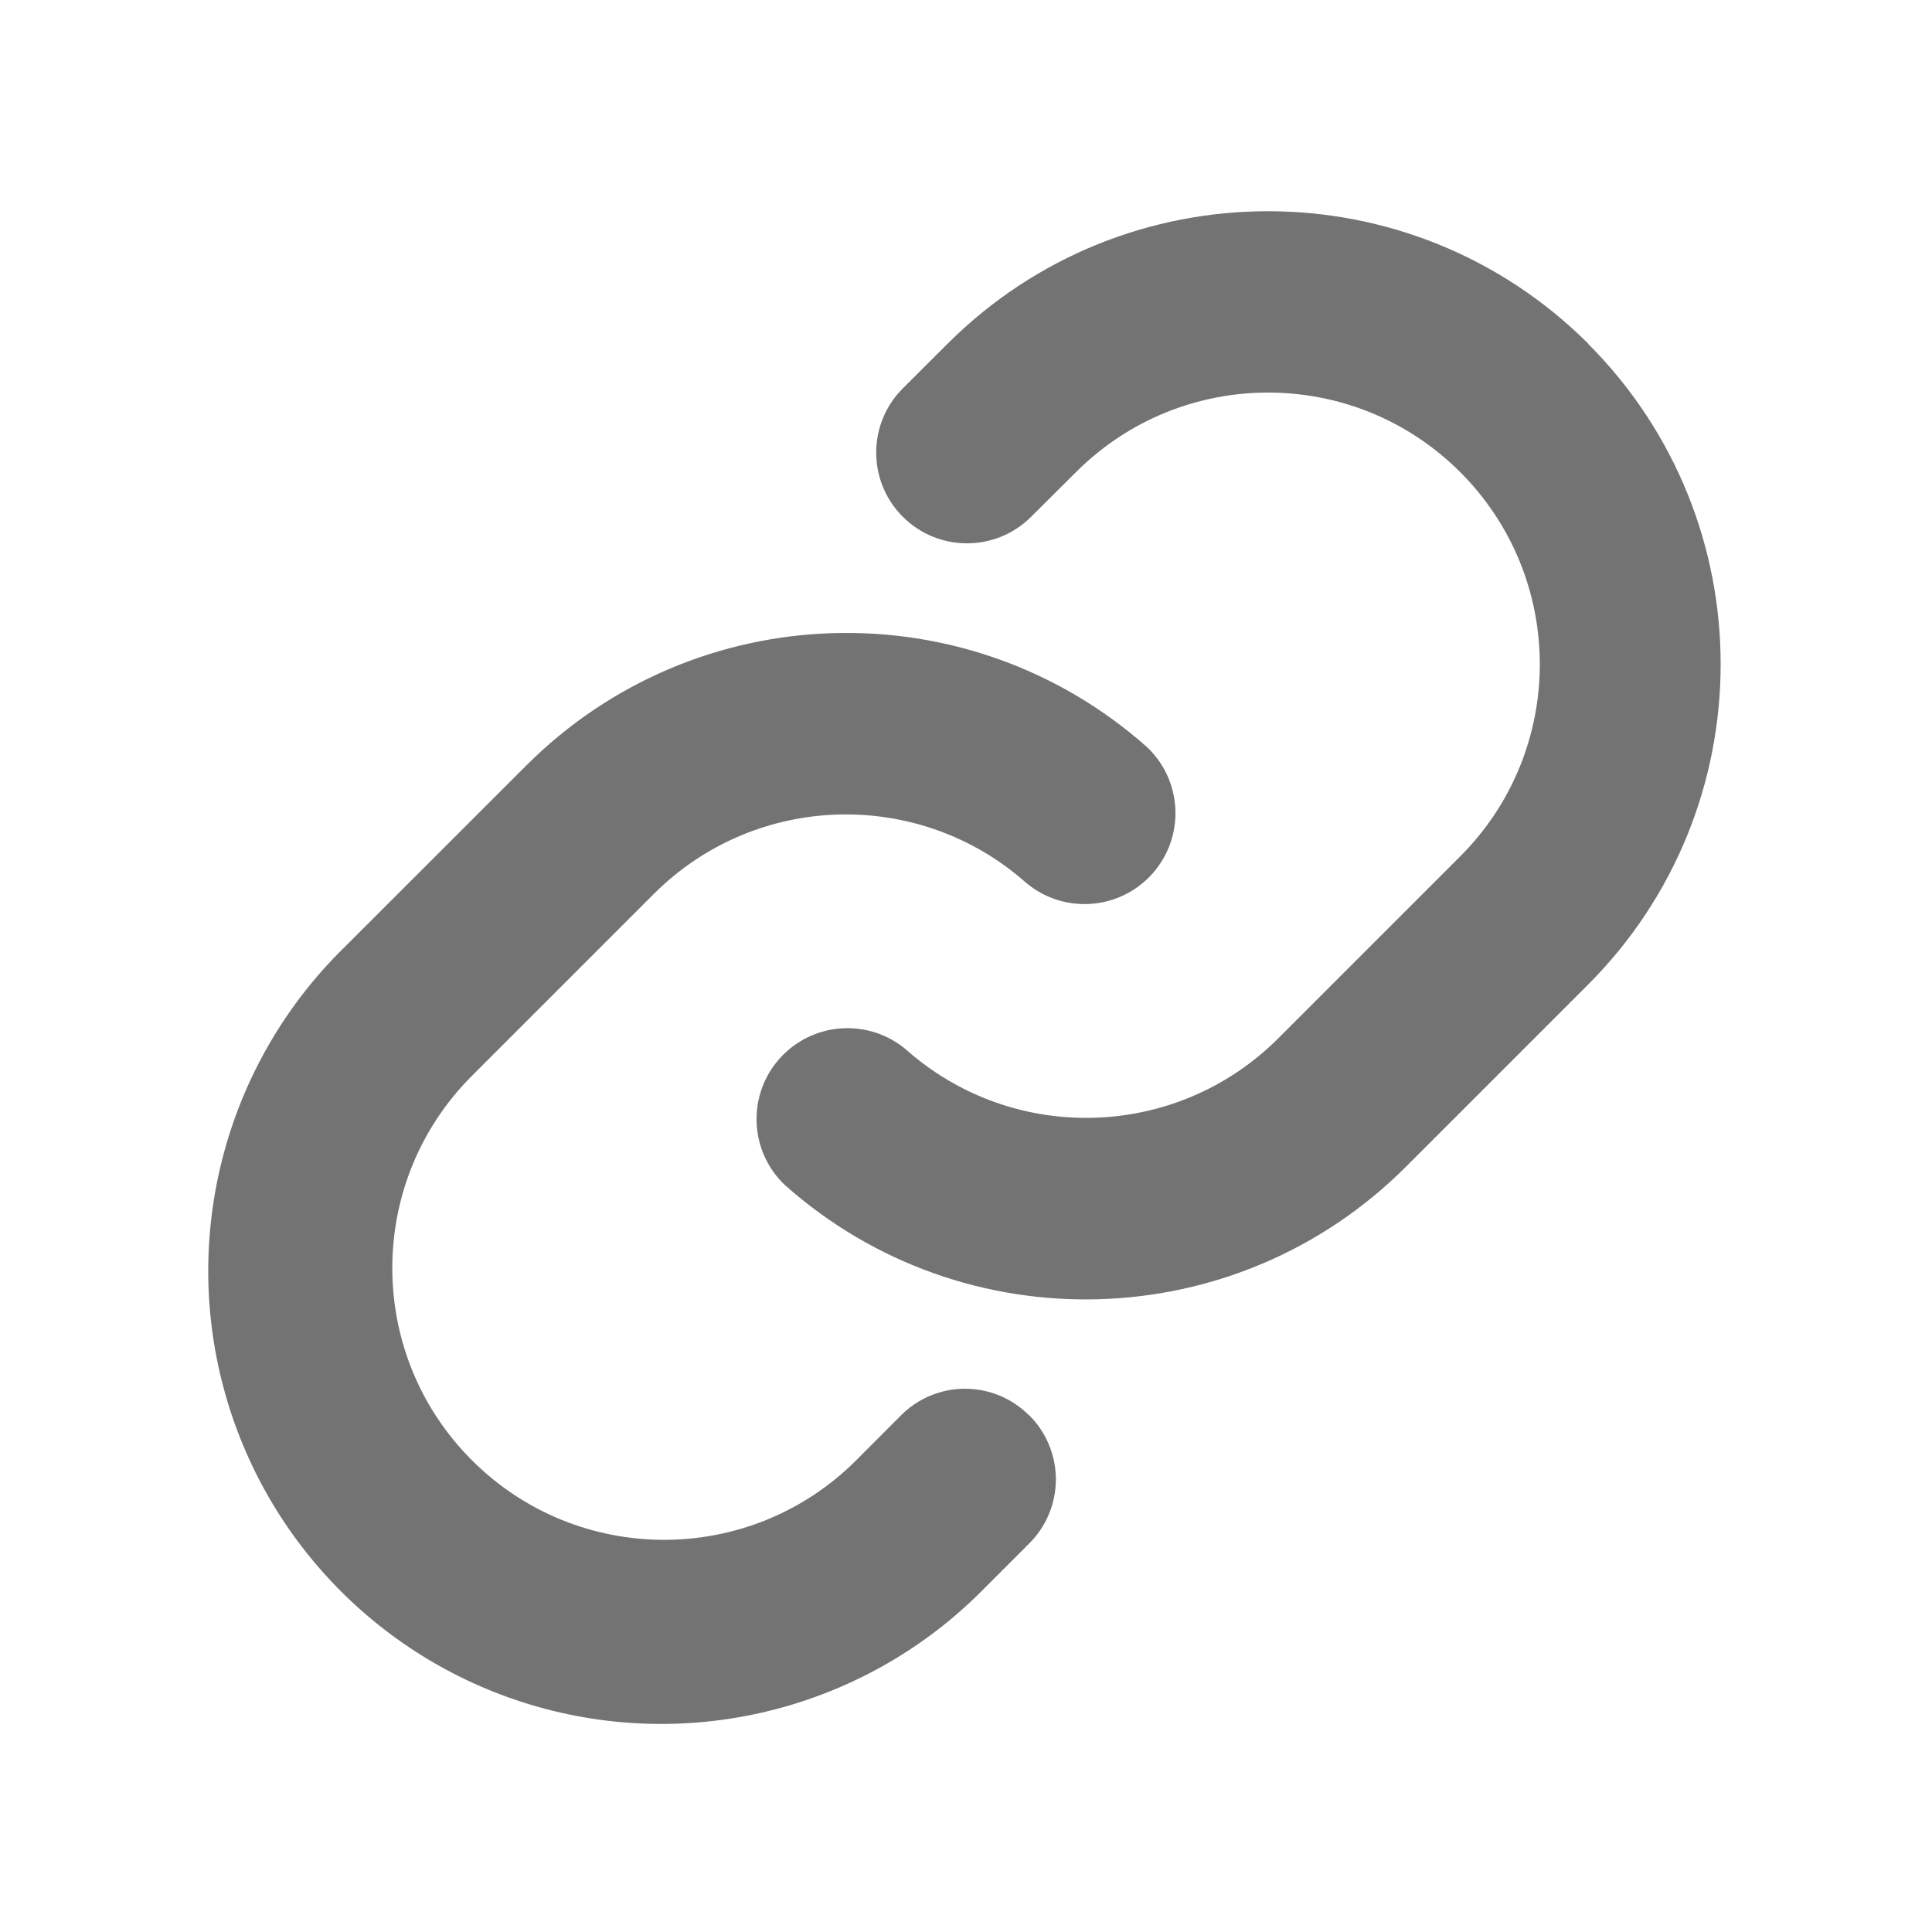
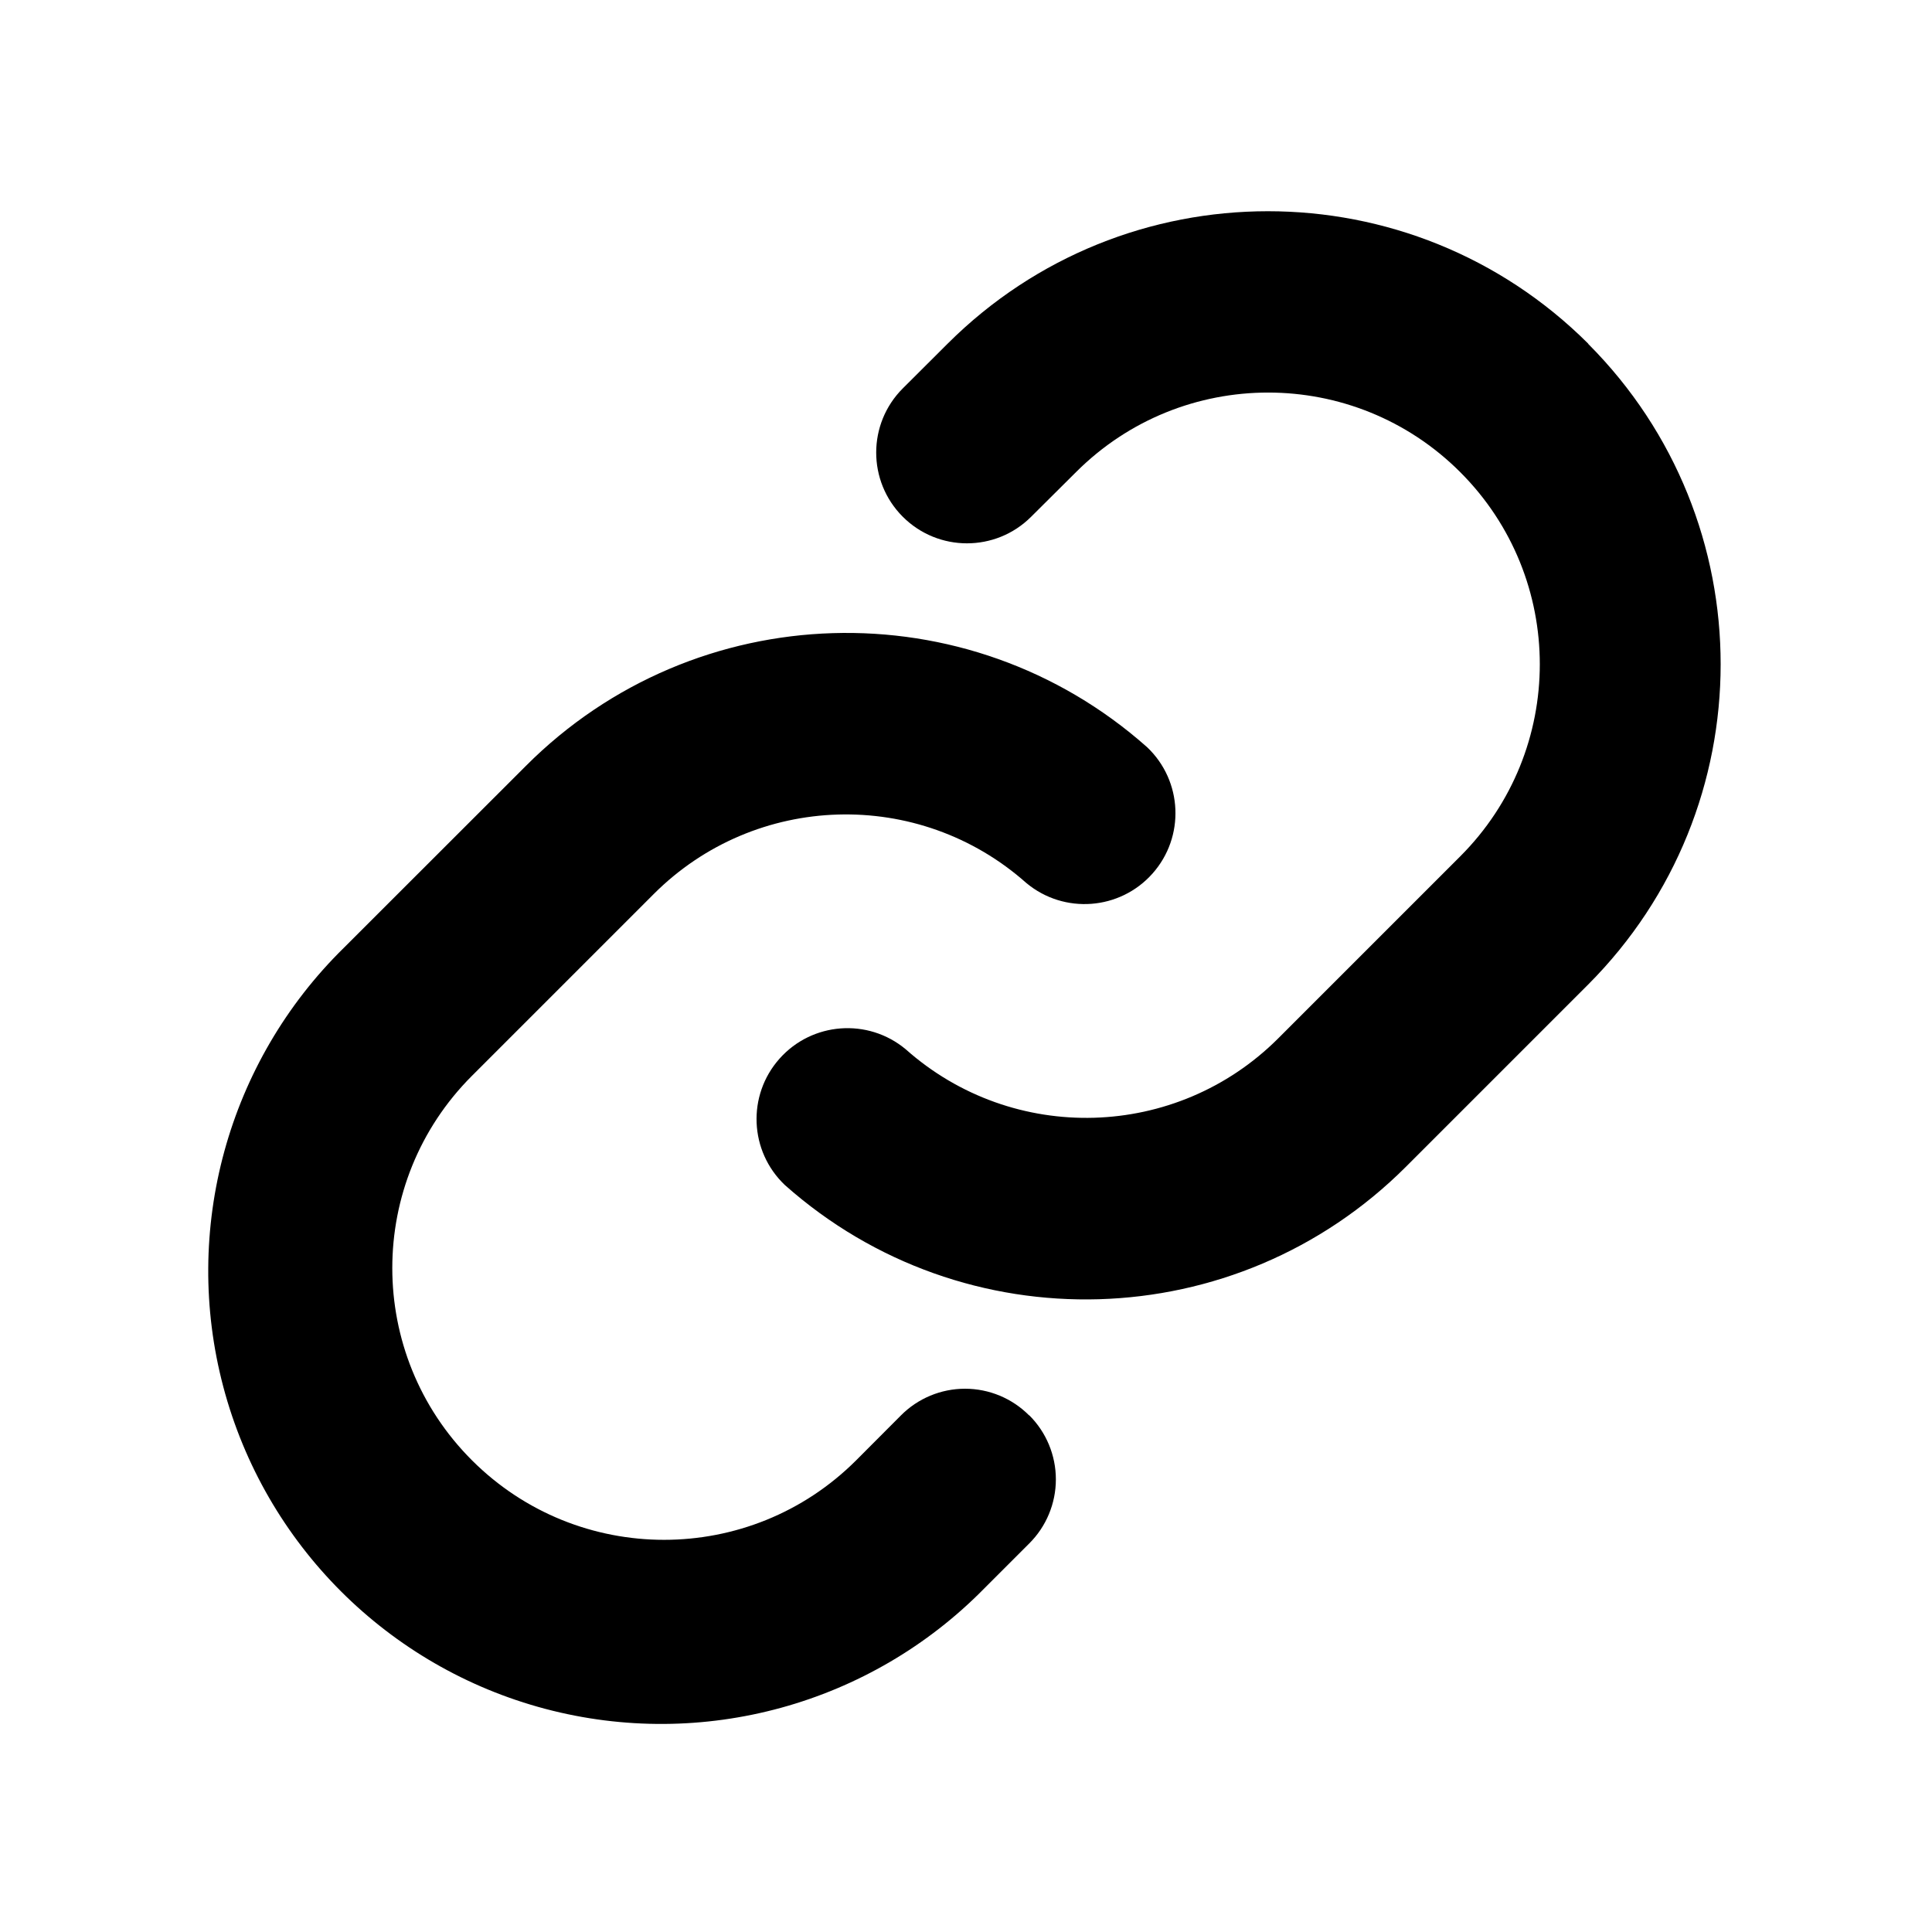
<svg xmlns="http://www.w3.org/2000/svg" width="16" height="16" fill="none" viewBox="0 0 16 16">
-   <path fill="#737373" d="M8.523 11.72a.749.749 0 0 1 0 1.063l-.371.371A3.751 3.751 0 1 1 2.847 7.85l1.507-1.506A3.75 3.75 0 0 1 9.5 6.188a.753.753 0 0 1-1 1.125 2.25 2.25 0 0 0-3.086.091L3.908 8.91a2.25 2.25 0 0 0 3.183 3.183l.37-.371a.748.748 0 0 1 1.062 0Zm4.63-8.874a3.756 3.756 0 0 0-5.305 0l-.371.37A.751.751 0 1 0 8.539 4.28l.372-.37a2.25 2.25 0 0 1 3.182 3.182l-1.507 1.507a2.25 2.25 0 0 1-3.086.09.753.753 0 0 0-1 1.125 3.75 3.75 0 0 0 5.144-.152l1.507-1.507a3.756 3.756 0 0 0 .002-5.307v-.001Z" />
+   <path fill="currentColor" d="M8.523 11.72a.749.749 0 0 1 0 1.063l-.371.371A3.751 3.751 0 1 1 2.847 7.85l1.507-1.506A3.75 3.75 0 0 1 9.5 6.188a.753.753 0 0 1-1 1.125 2.25 2.25 0 0 0-3.086.091L3.908 8.91a2.25 2.25 0 0 0 3.183 3.183l.37-.371a.748.748 0 0 1 1.062 0Zm4.63-8.874a3.756 3.756 0 0 0-5.305 0l-.371.37A.751.751 0 1 0 8.539 4.28l.372-.37a2.25 2.25 0 0 1 3.182 3.182l-1.507 1.507a2.25 2.25 0 0 1-3.086.09.753.753 0 0 0-1 1.125 3.75 3.75 0 0 0 5.144-.152l1.507-1.507a3.756 3.756 0 0 0 .002-5.307v-.001Z" />
</svg>
